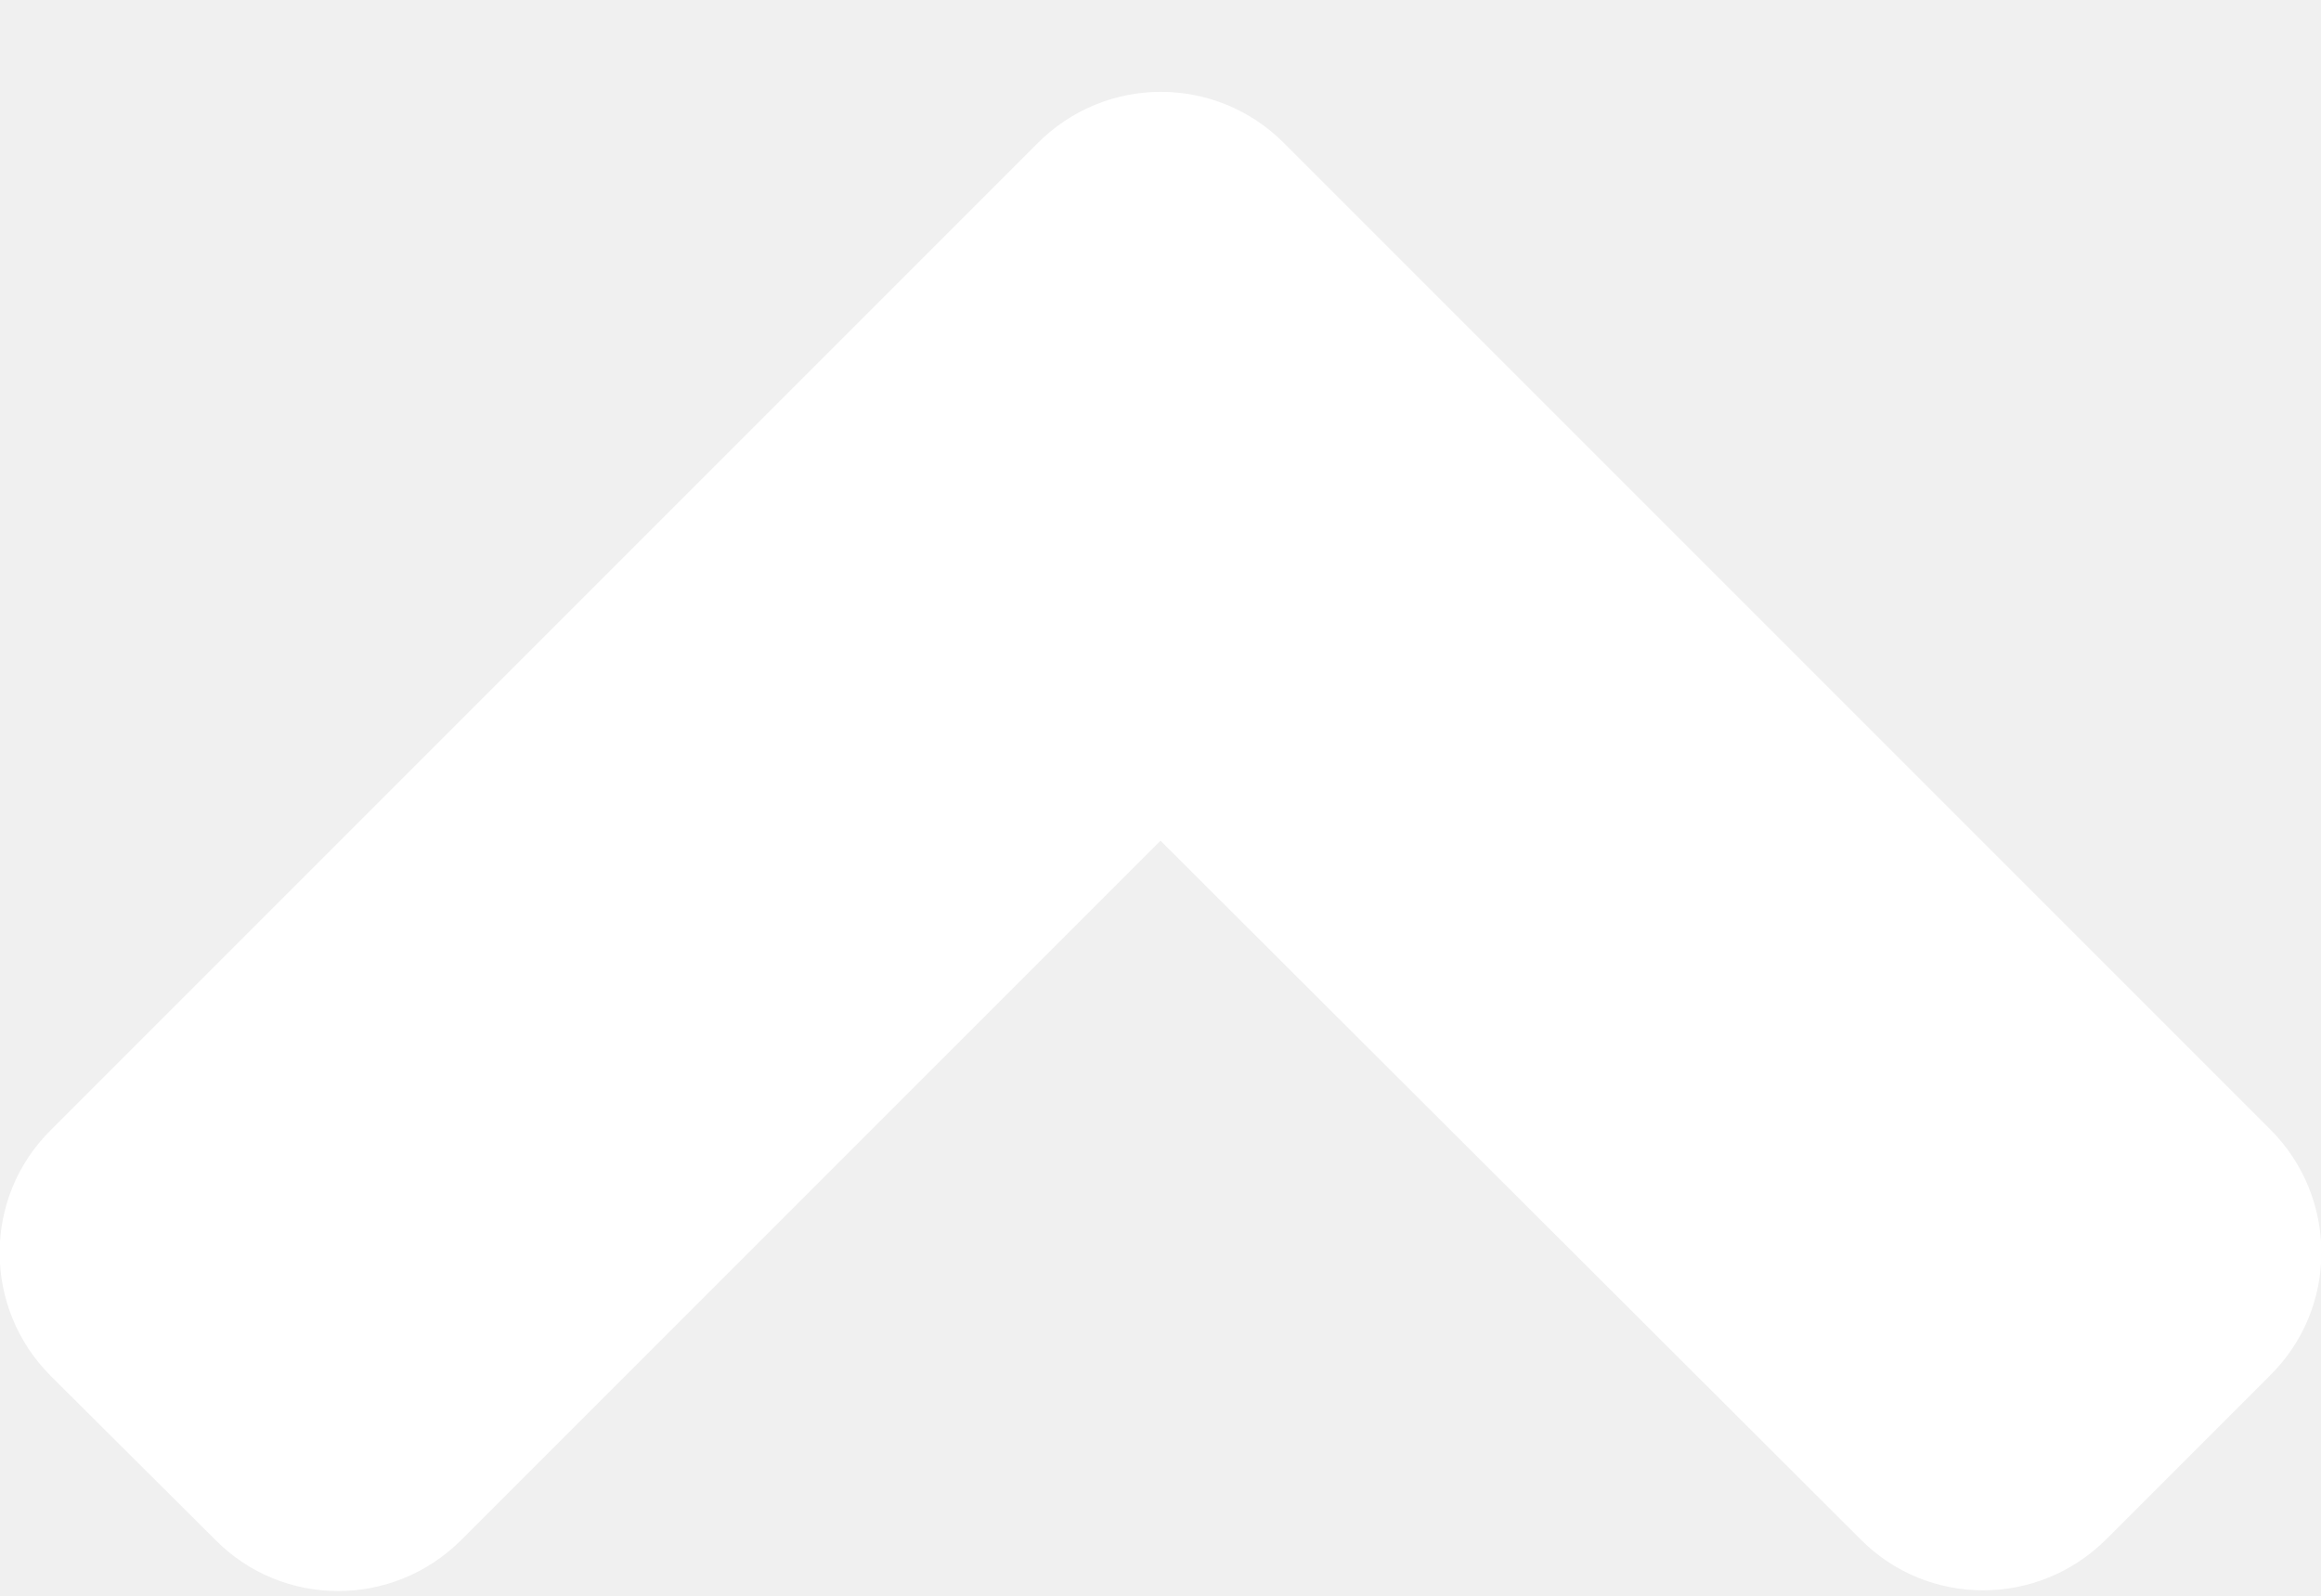
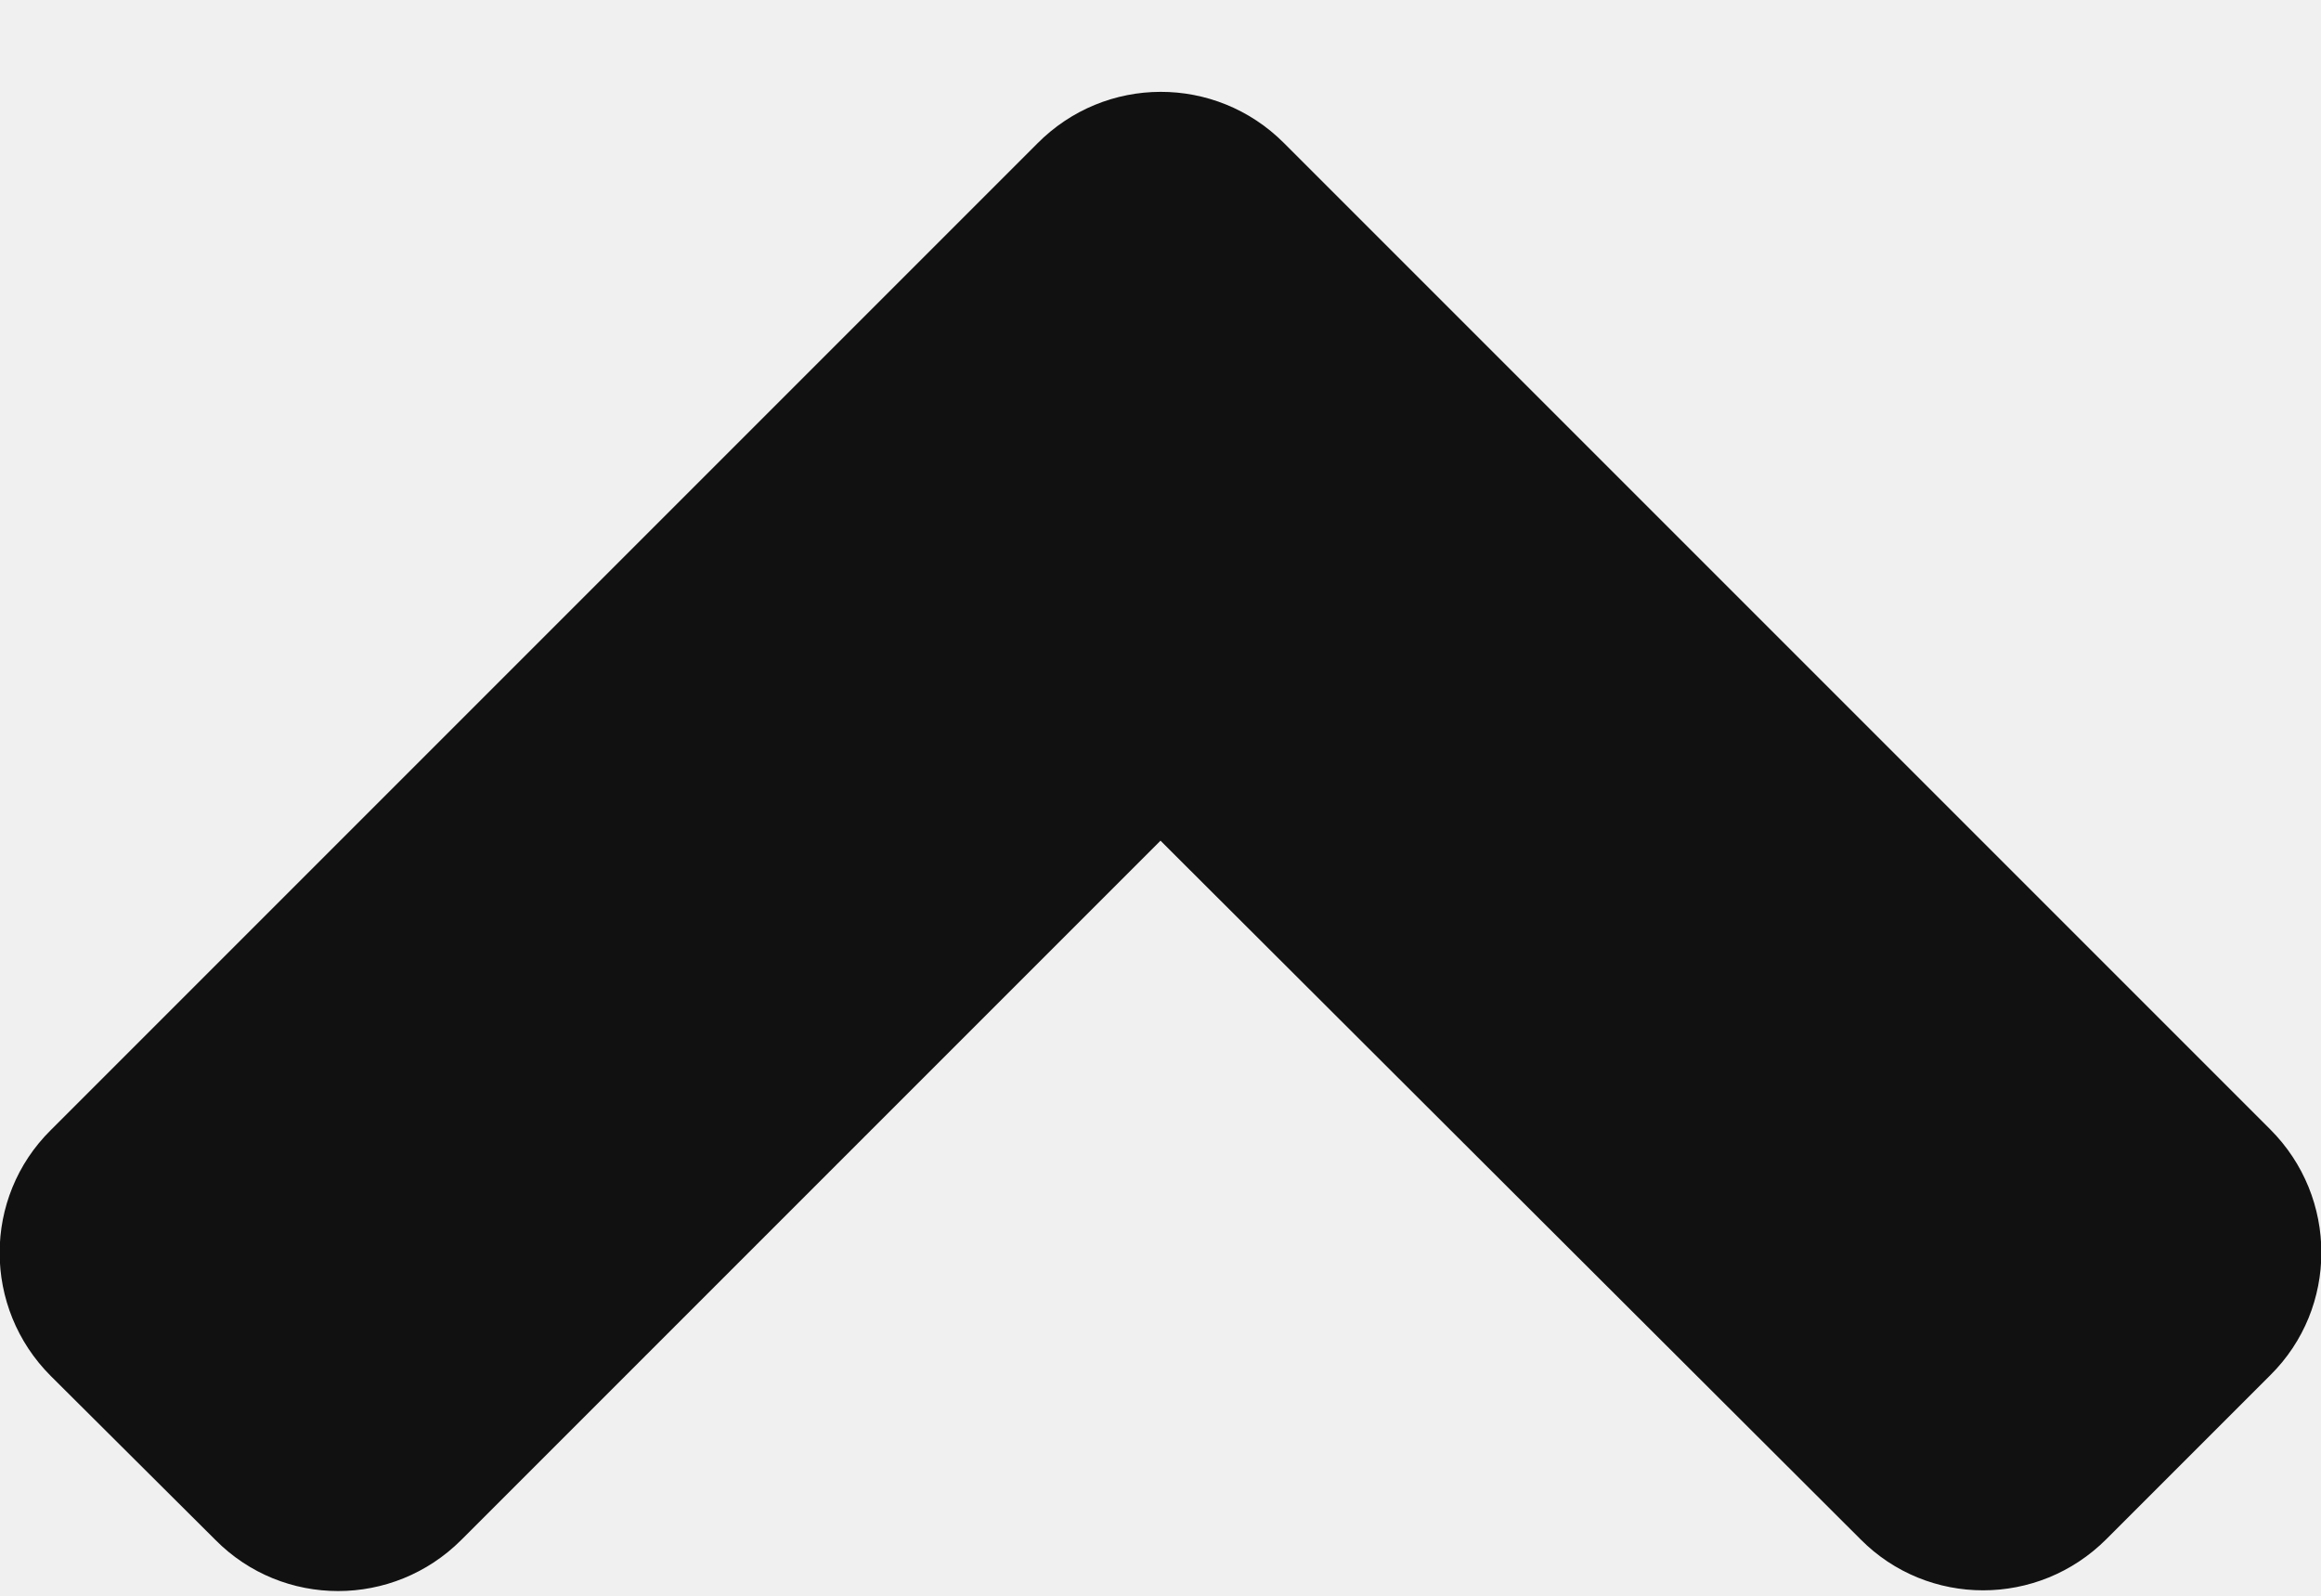
<svg xmlns="http://www.w3.org/2000/svg" aria-hidden="true" focusable="false" data-prefix="fas" data-icon="scroll-top" role="img" viewBox="0 140 320 220">
-   <path fill="#FFFFFF" d="M177 159.7l136 136c9.4 9.4 9.4 24.6 0 33.9l-22.6 22.6c-9.4 9.4-24.6 9.4-33.9 0L160 255.9l-96.4 96.4c-9.4 9.4-24.6 9.4-33.9 0L7 329.7c-9.4-9.4-9.4-24.6 0-33.9l136-136c9.4-9.5 24.6-9.5 34-.1z" />
+   <path fill="#111" d="M177 159.7l136 136c9.4 9.4 9.4 24.6 0 33.9l-22.6 22.6c-9.4 9.4-24.6 9.4-33.9 0L160 255.9l-96.4 96.4c-9.4 9.4-24.6 9.4-33.9 0L7 329.7c-9.4-9.4-9.4-24.6 0-33.9l136-136c9.4-9.5 24.6-9.5 34-.1z" />
</svg>
